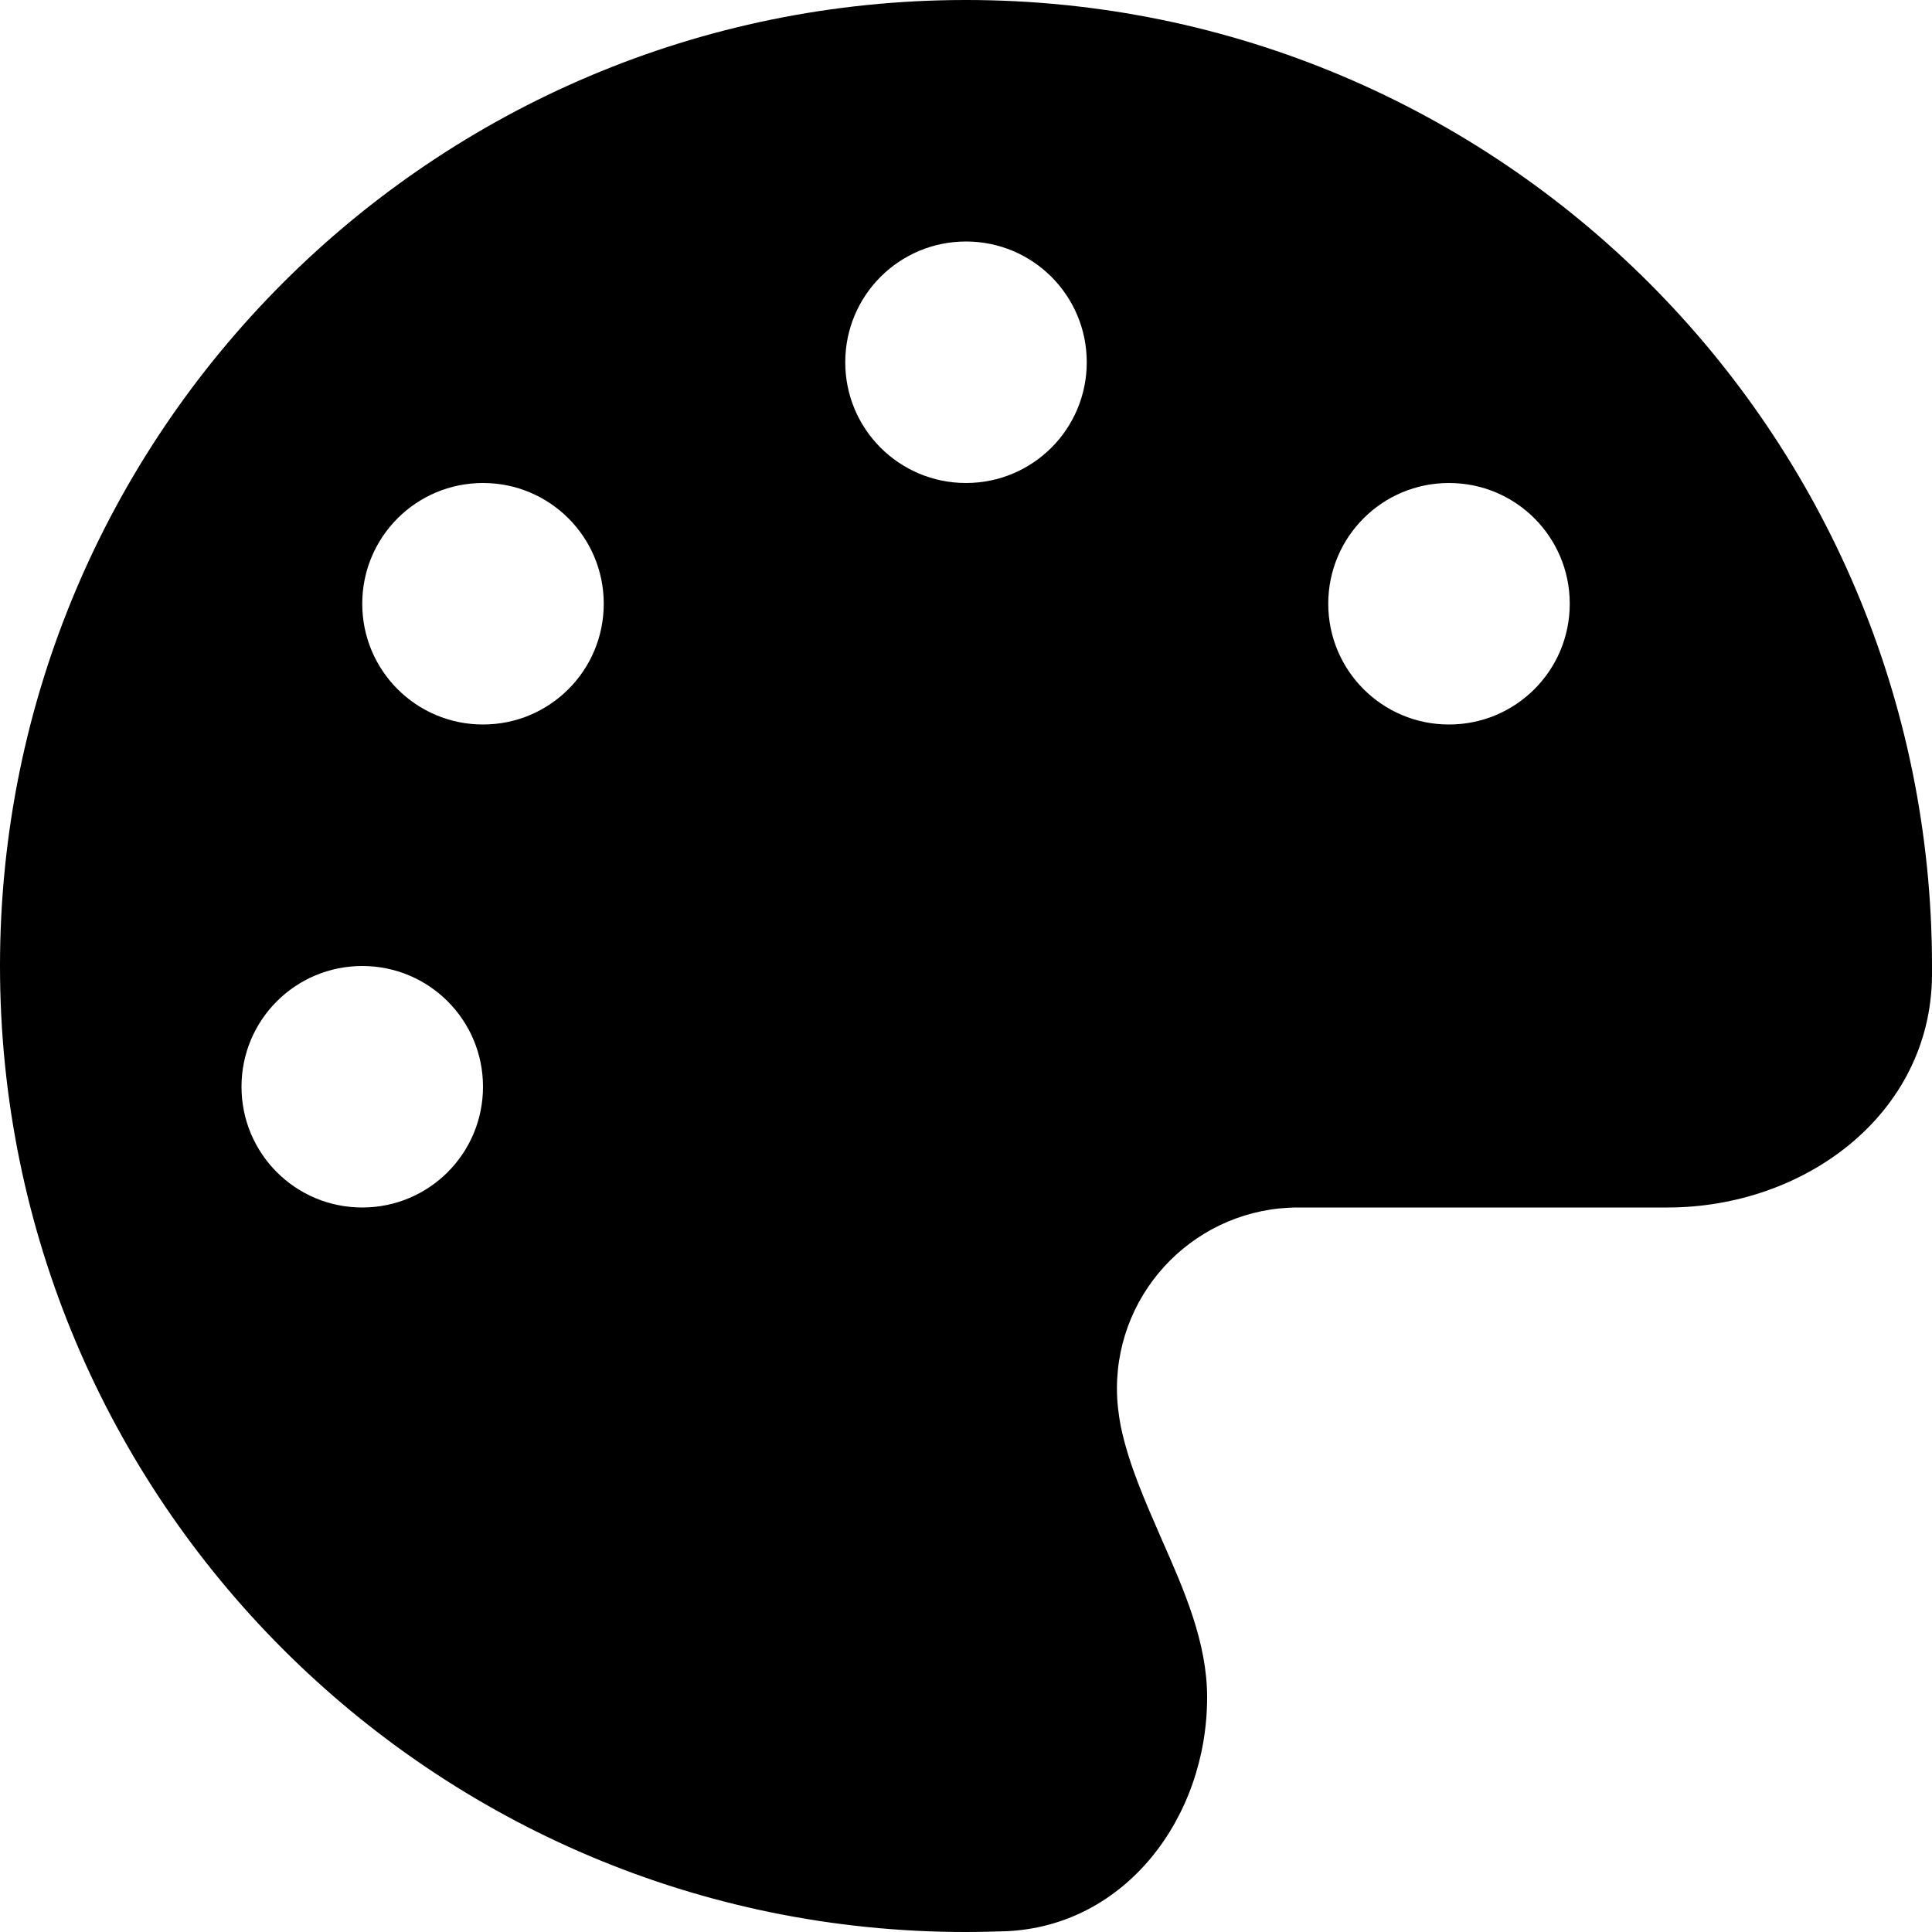
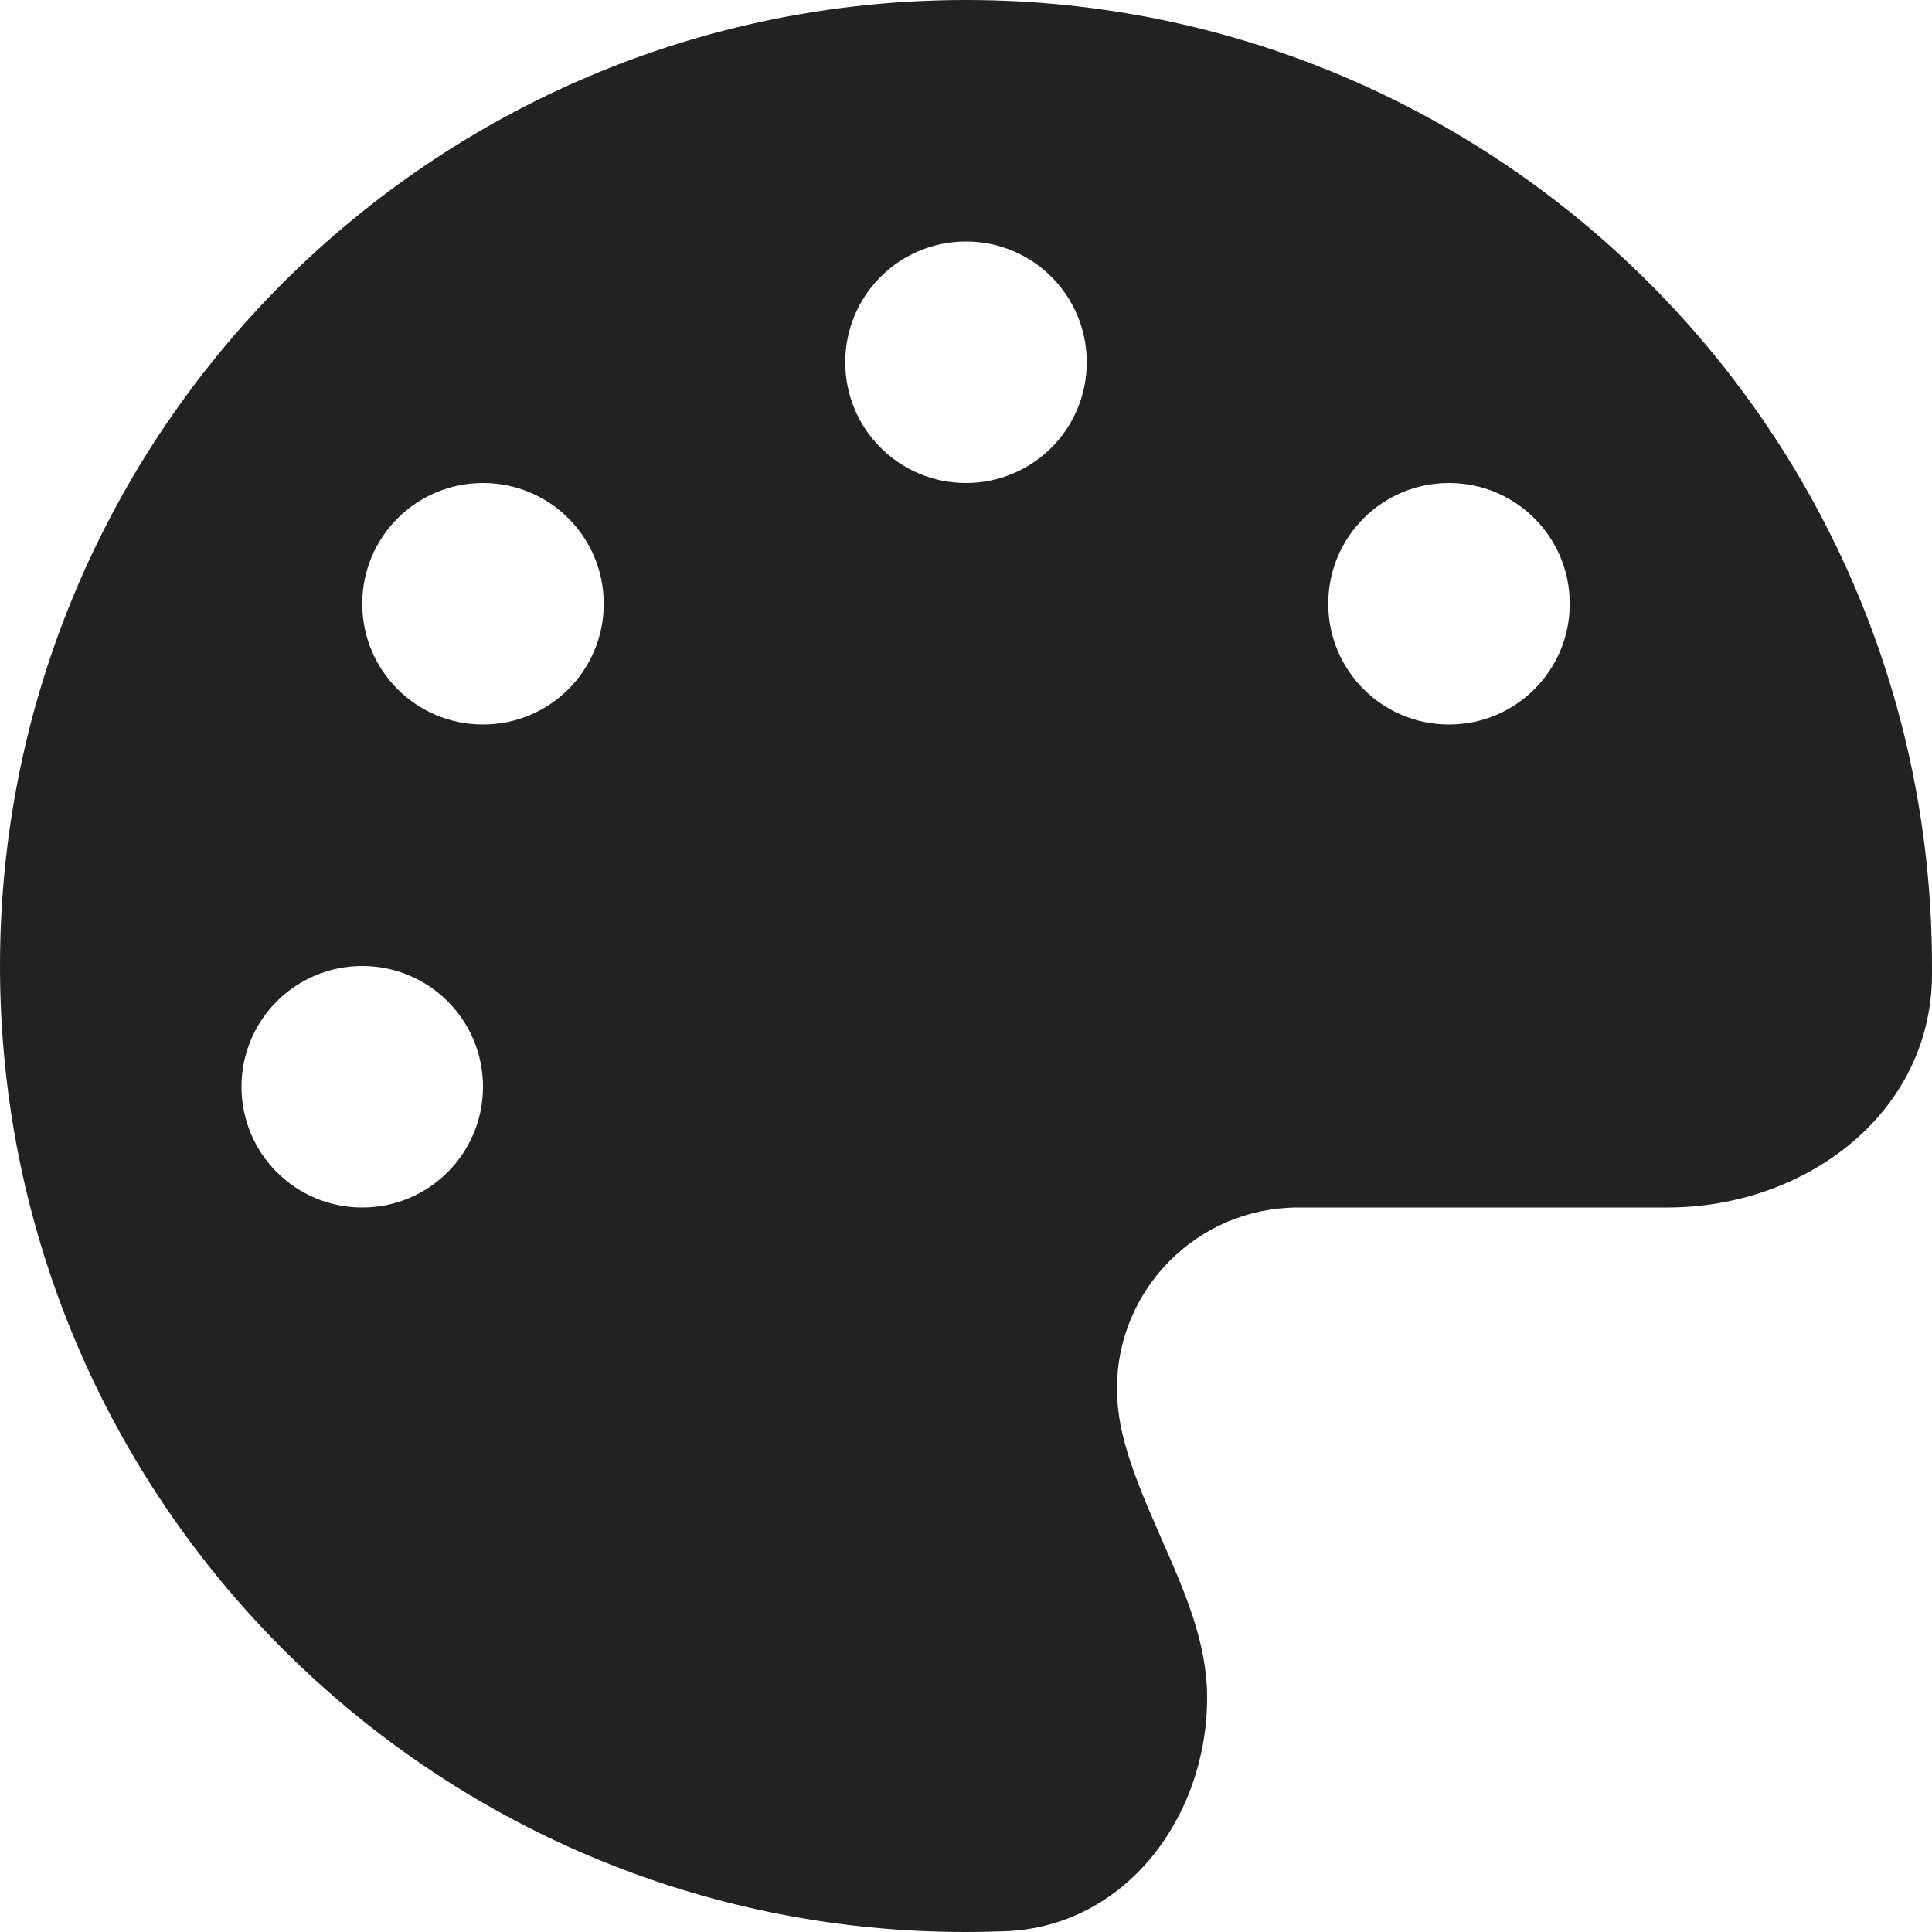
<svg xmlns="http://www.w3.org/2000/svg" viewBox="0 0 512 512">
-   <path d="M512 256c0 .9 0 1.8 0 2.7c-.4 36.5-33.6 61.3-70.1 61.3H344c-26.5 0-48 21.5-48 48c0 3.4 .4 6.7 1 9.9c2.1 10.2 6.5 20 10.8 29.9c6.1 13.8 12.1 27.5 12.1 42c0 31.8-21.6 60.7-53.4 62c-3.5 .1-7 .2-10.6 .2C114.6 512 0 397.4 0 256S114.6 0 256 0S512 114.6 512 256zM128 288c0-17.7-14.3-32-32-32s-32 14.3-32 32s14.3 32 32 32s32-14.3 32-32zm0-96c17.7 0 32-14.3 32-32s-14.3-32-32-32s-32 14.3-32 32s14.3 32 32 32zM288 96c0-17.7-14.3-32-32-32s-32 14.3-32 32s14.3 32 32 32s32-14.3 32-32zm96 96c17.7 0 32-14.3 32-32s-14.3-32-32-32s-32 14.3-32 32s14.3 32 32 32z" />
+   <path d="M512 256c0 .9 0 1.8 0 2.7c-.4 36.5-33.6 61.3-70.1 61.3H344c-26.5 0-48 21.5-48 48c0 3.4 .4 6.7 1 9.9c2.1 10.2 6.5 20 10.8 29.9c6.1 13.8 12.1 27.5 12.1 42c0 31.8-21.6 60.7-53.4 62c-3.5 .1-7 .2-10.6 .2C114.6 512 0 397.4 0 256S114.6 0 256 0S512 114.6 512 256zM128 288c0-17.7-14.3-32-32-32s-32 14.3-32 32s14.3 32 32 32s32-14.3 32-32zm0-96c17.7 0 32-14.3 32-32s-14.3-32-32-32s-32 14.3-32 32s14.3 32 32 32zM288 96c0-17.7-14.3-32-32-32s-32 14.3-32 32s14.3 32 32 32s32-14.3 32-32zm96 96c17.7 0 32-14.3 32-32s-14.3-32-32-32s-32 14.3-32 32s14.3 32 32 32z" fill="#222222" />
</svg>
